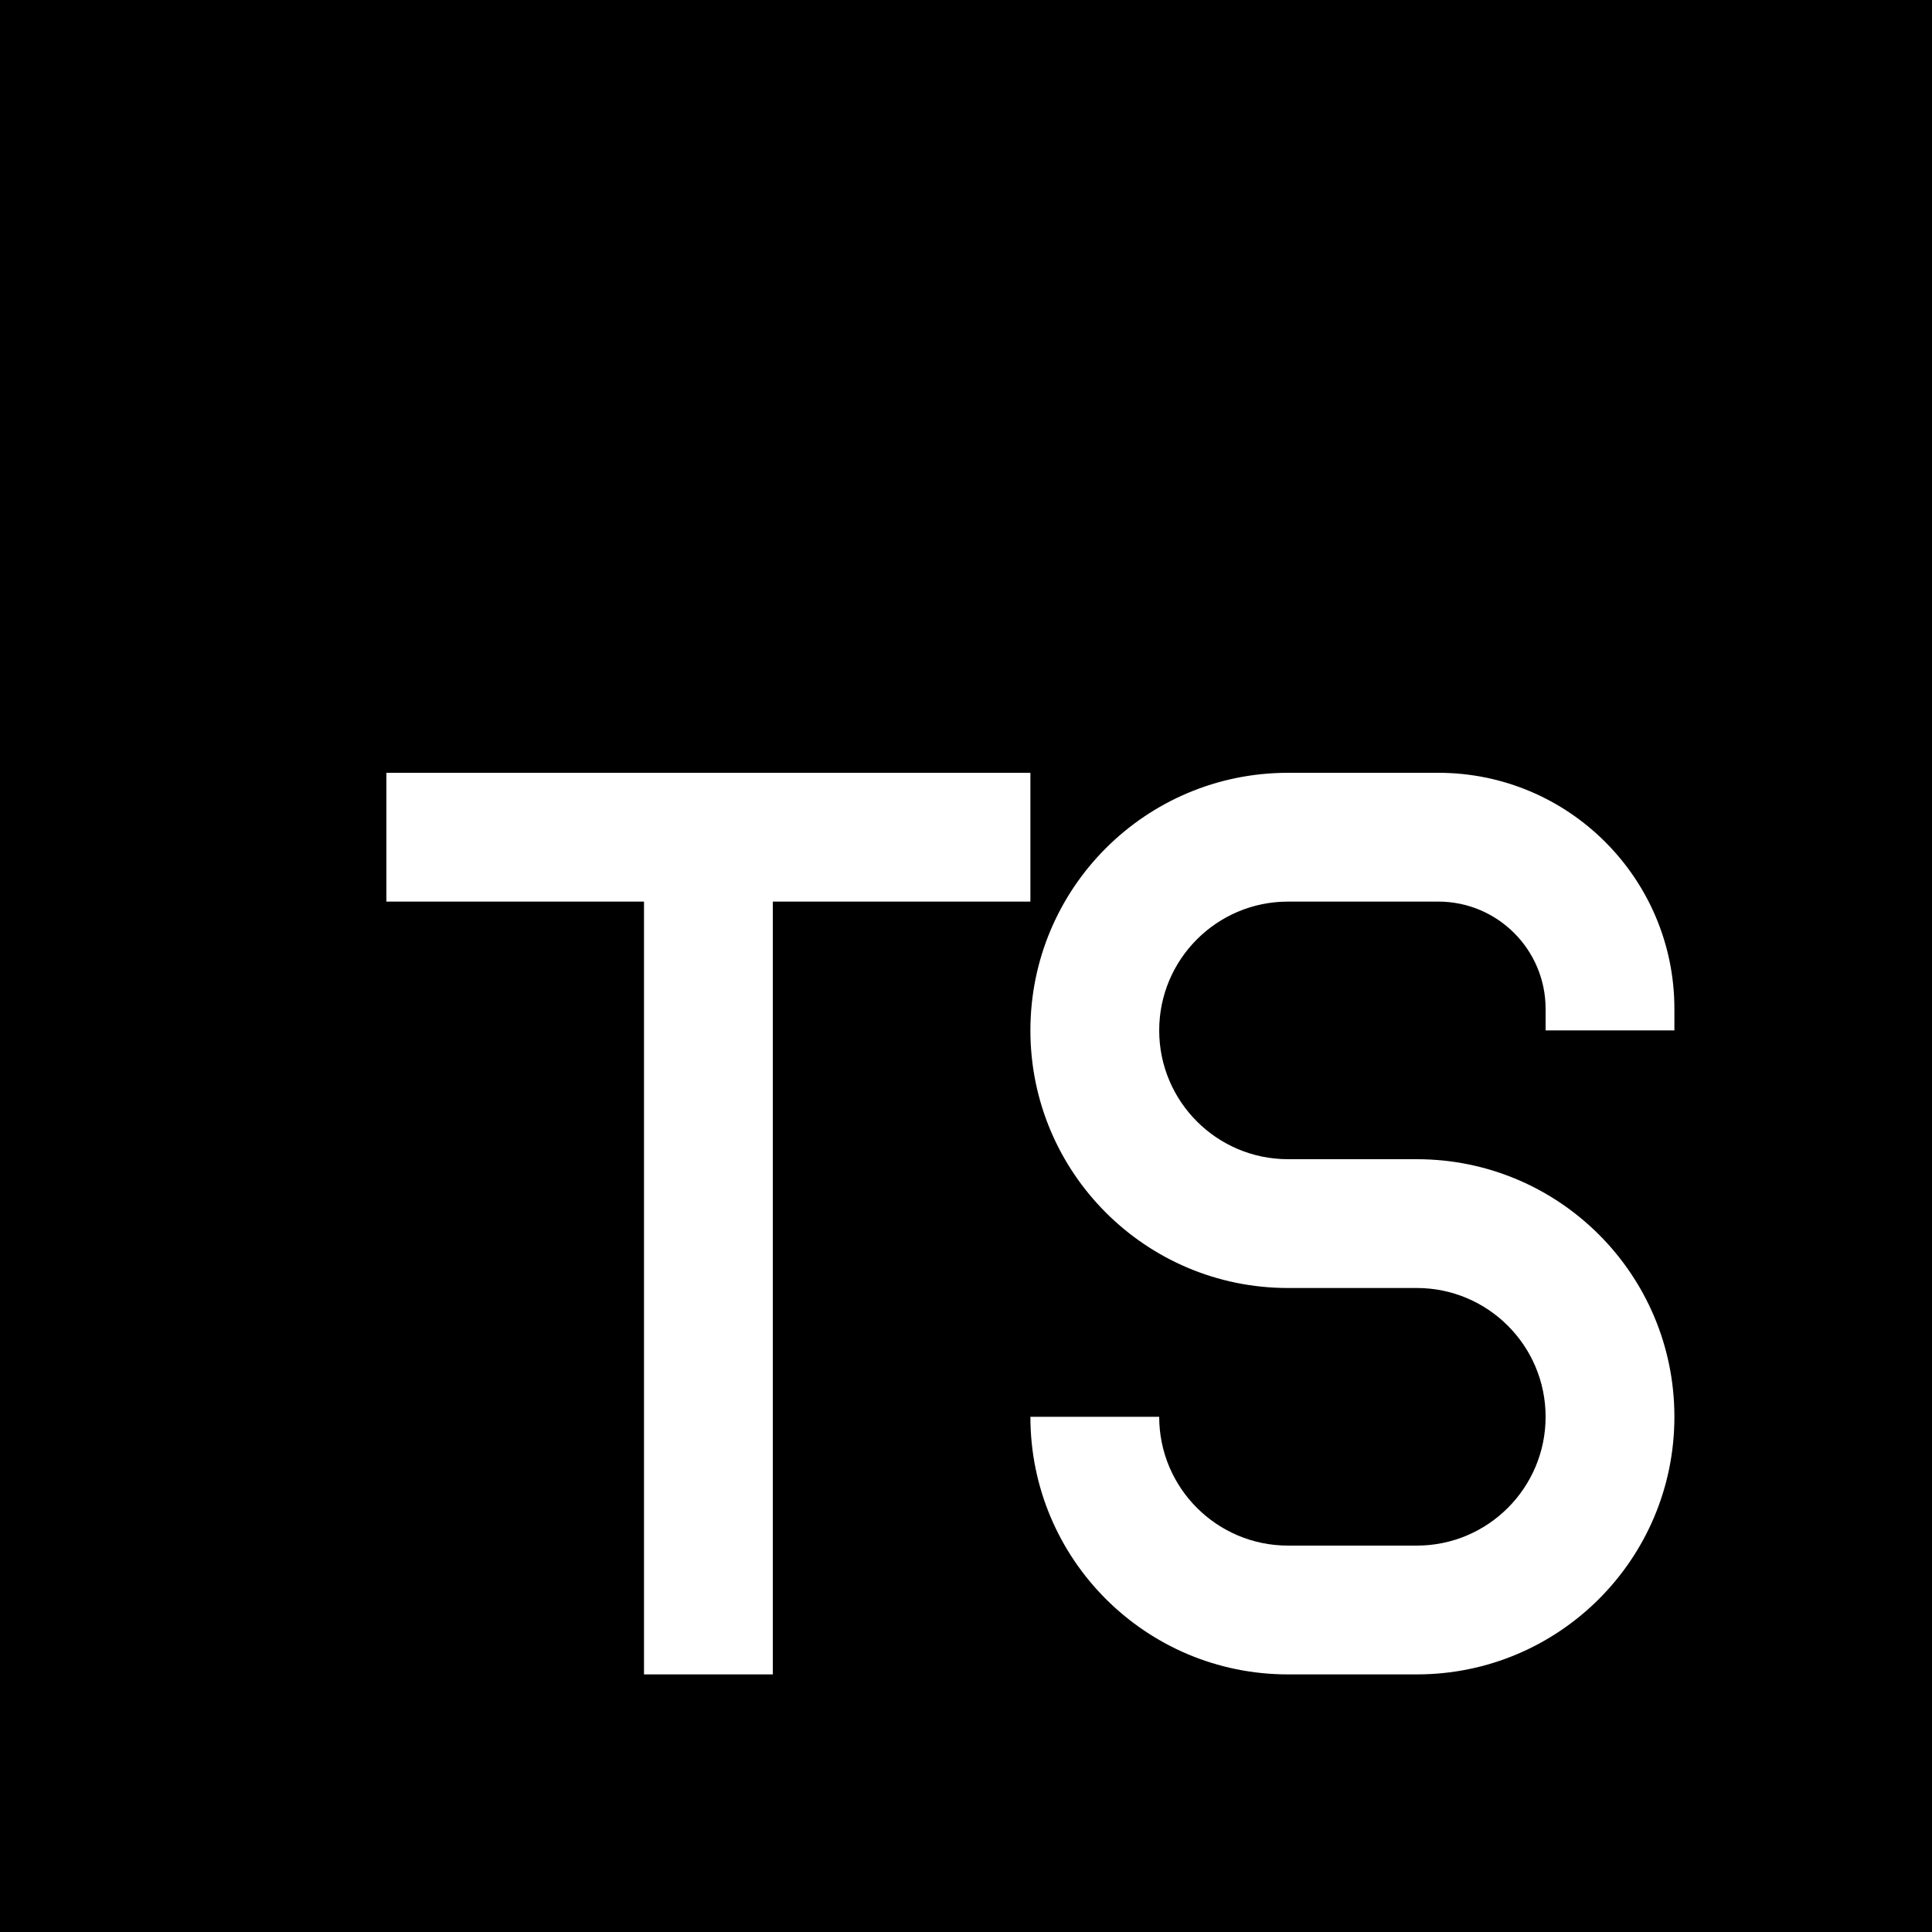
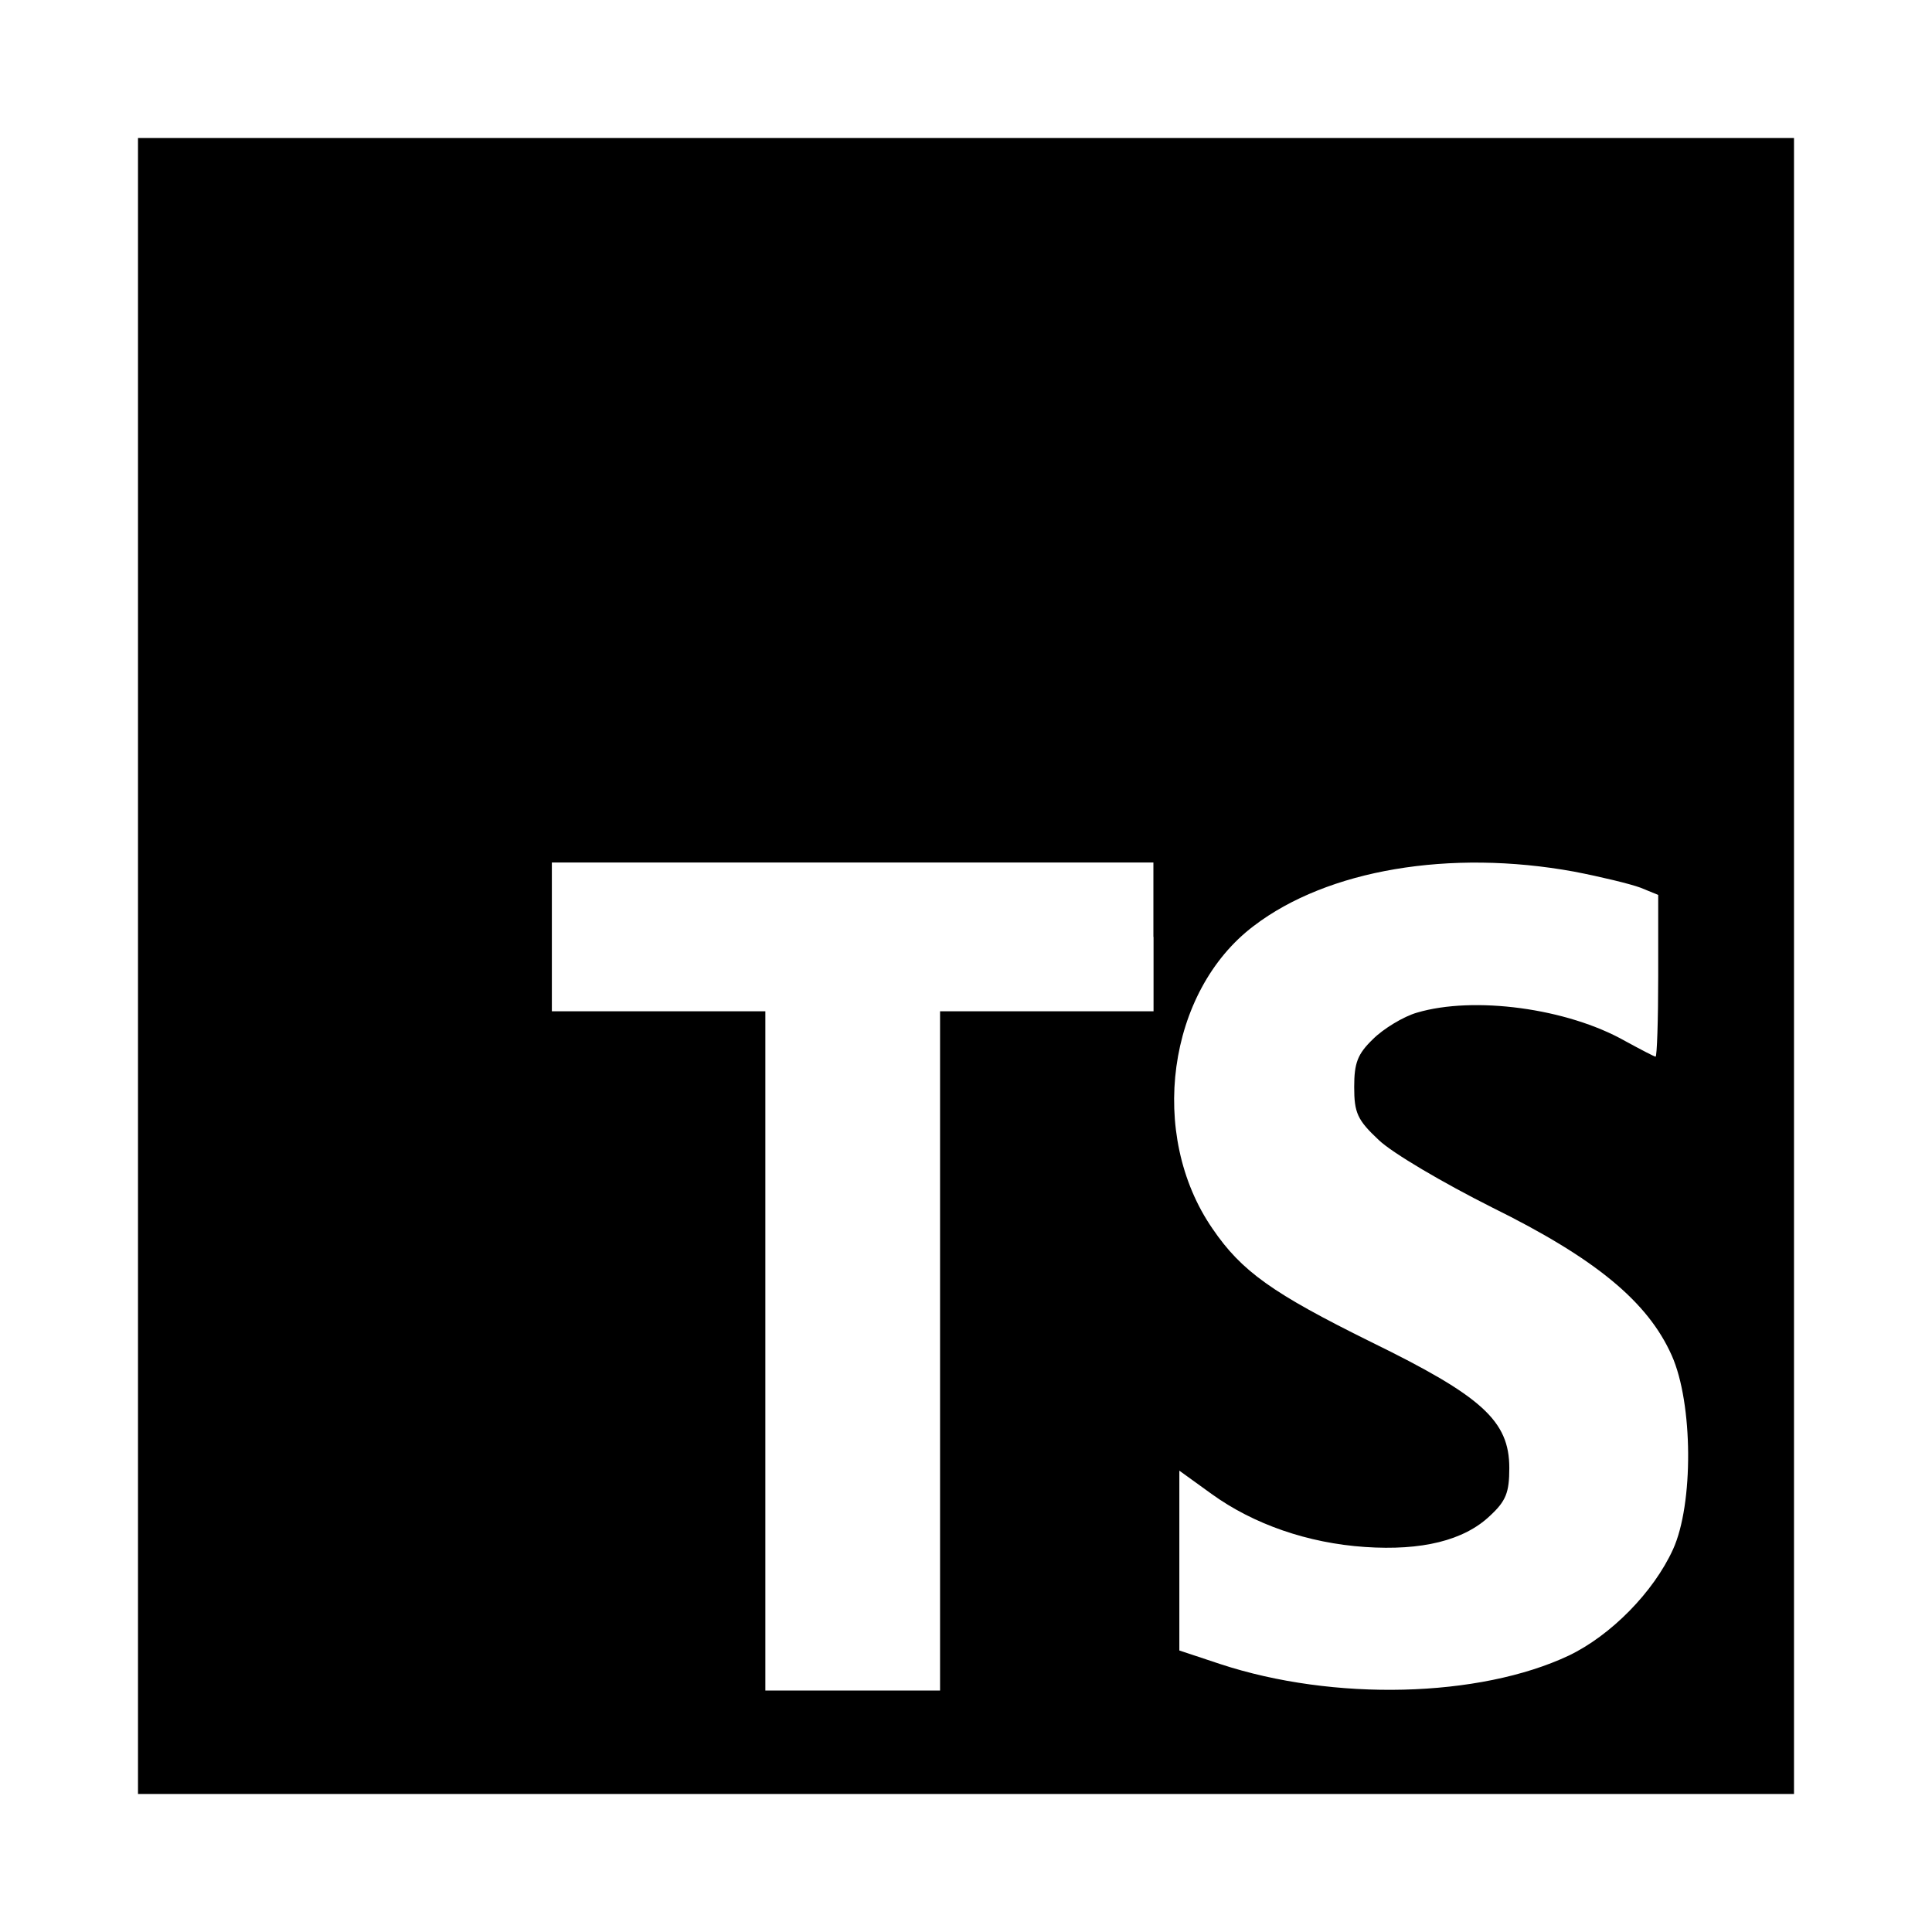
- <svg xmlns="http://www.w3.org/2000/svg" width="800px" height="800px" viewBox="0 0 15 15" fill="none">
-   <path fill-rule="evenodd" clip-rule="evenodd" d="M0 0H15V15H0V0ZM10 6C8.895 6 8 6.895 8 8C8 9.105 8.895 10 10 10H11C11.552 10 12 10.448 12 11C12 11.552 11.552 12 11 12H10C9.448 12 9 11.552 9 11H8C8 12.105 8.895 13 10 13H11C12.105 13 13 12.105 13 11C13 9.895 12.105 9 11 9H10C9.448 9 9 8.552 9 8C9 7.448 9.448 7 10 7H11.167C11.627 7 12 7.373 12 7.833V8H13V7.833C13 6.821 12.179 6 11.167 6H10ZM3 6H8V7H6V13H5V7H3V6Z" fill="#000000" />
+ <svg xmlns="http://www.w3.org/2000/svg" fill="#000000" width="800px" height="800px" viewBox="0 0 14 14" role="img" focusable="false" aria-hidden="true">
+   <path d="m 1,7 0,6 12,0 0,-12 -12,0 0,6 z m 7.359,-0.211 0,0.539 -1.547,0 0,4.922 -1.266,0 0,-4.922 -1.547,0 0,-1.078 4.359,0 0,0.539 z M 11.406,6.316 c 0.192,0.037 0.408,0.089 0.483,0.117 l 0.127,0.052 0,0.586 c 0,0.323 -0.009,0.586 -0.019,0.586 -0.009,0 -0.108,-0.052 -0.22,-0.113 -0.422,-0.239 -1.097,-0.328 -1.509,-0.206 -0.098,0.028 -0.244,0.117 -0.319,0.192 -0.112,0.108 -0.136,0.173 -0.136,0.347 0,0.187 0.023,0.239 0.178,0.384 0.098,0.094 0.464,0.309 0.82,0.488 0.75,0.37 1.13,0.684 1.303,1.073 0.155,0.347 0.159,1.078 0.009,1.406 -0.141,0.309 -0.45,0.623 -0.755,0.769 -0.647,0.305 -1.702,0.333 -2.527,0.061 l -0.295,-0.098 0,-1.303 0.234,0.169 c 0.305,0.22 0.698,0.356 1.111,0.384 0.412,0.028 0.717,-0.047 0.905,-0.225 0.117,-0.108 0.141,-0.169 0.141,-0.347 0,-0.342 -0.197,-0.52 -1.003,-0.914 C 9.222,9.372 8.997,9.213 8.786,8.903 8.317,8.223 8.458,7.183 9.086,6.709 9.62,6.302 10.506,6.152 11.406,6.316 Z" />
</svg>
